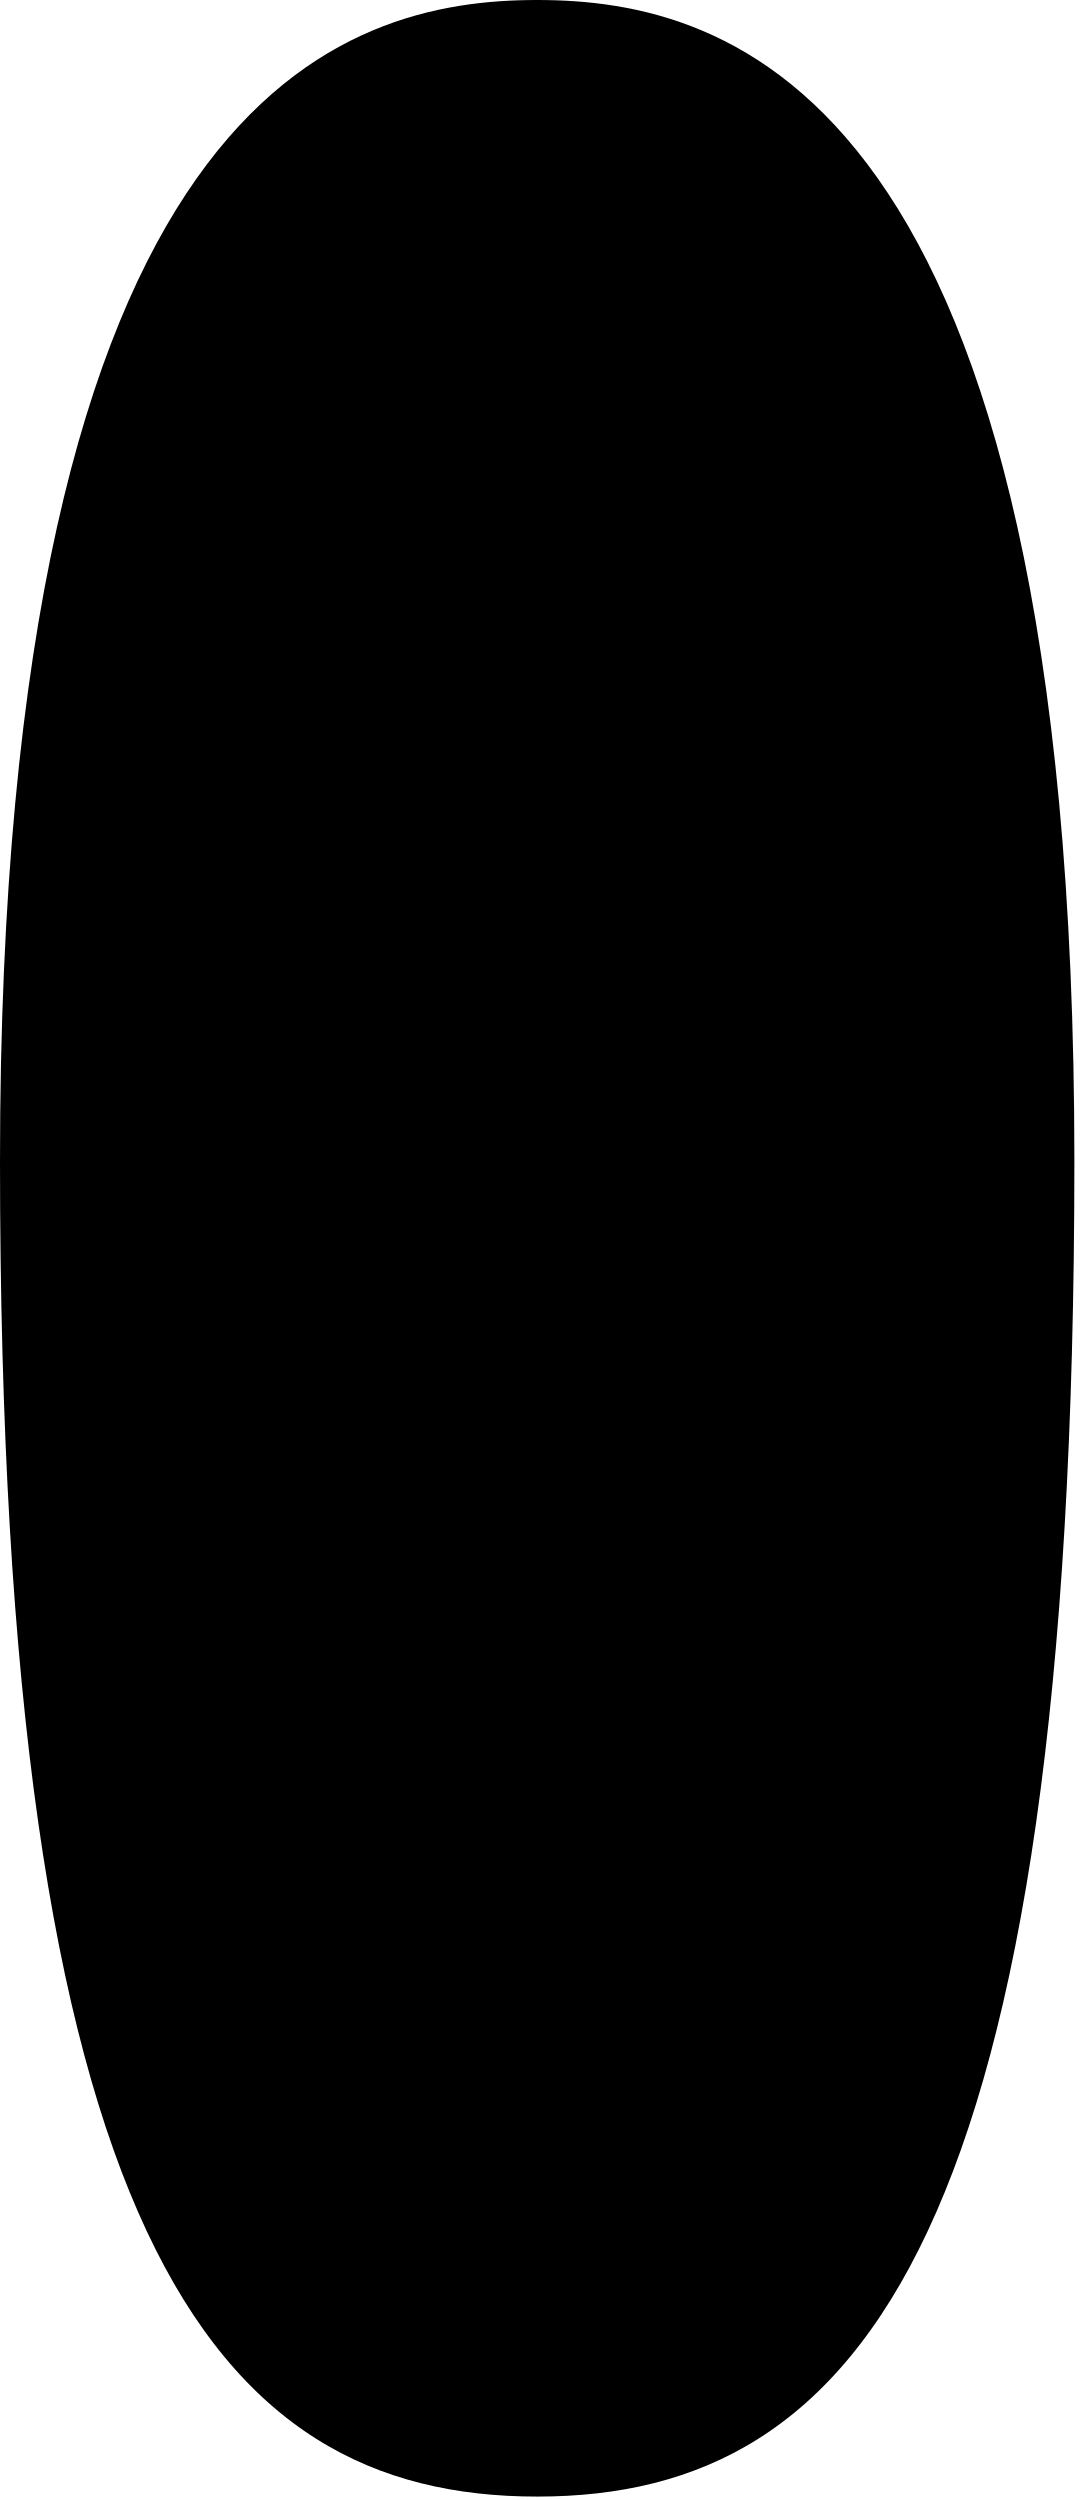
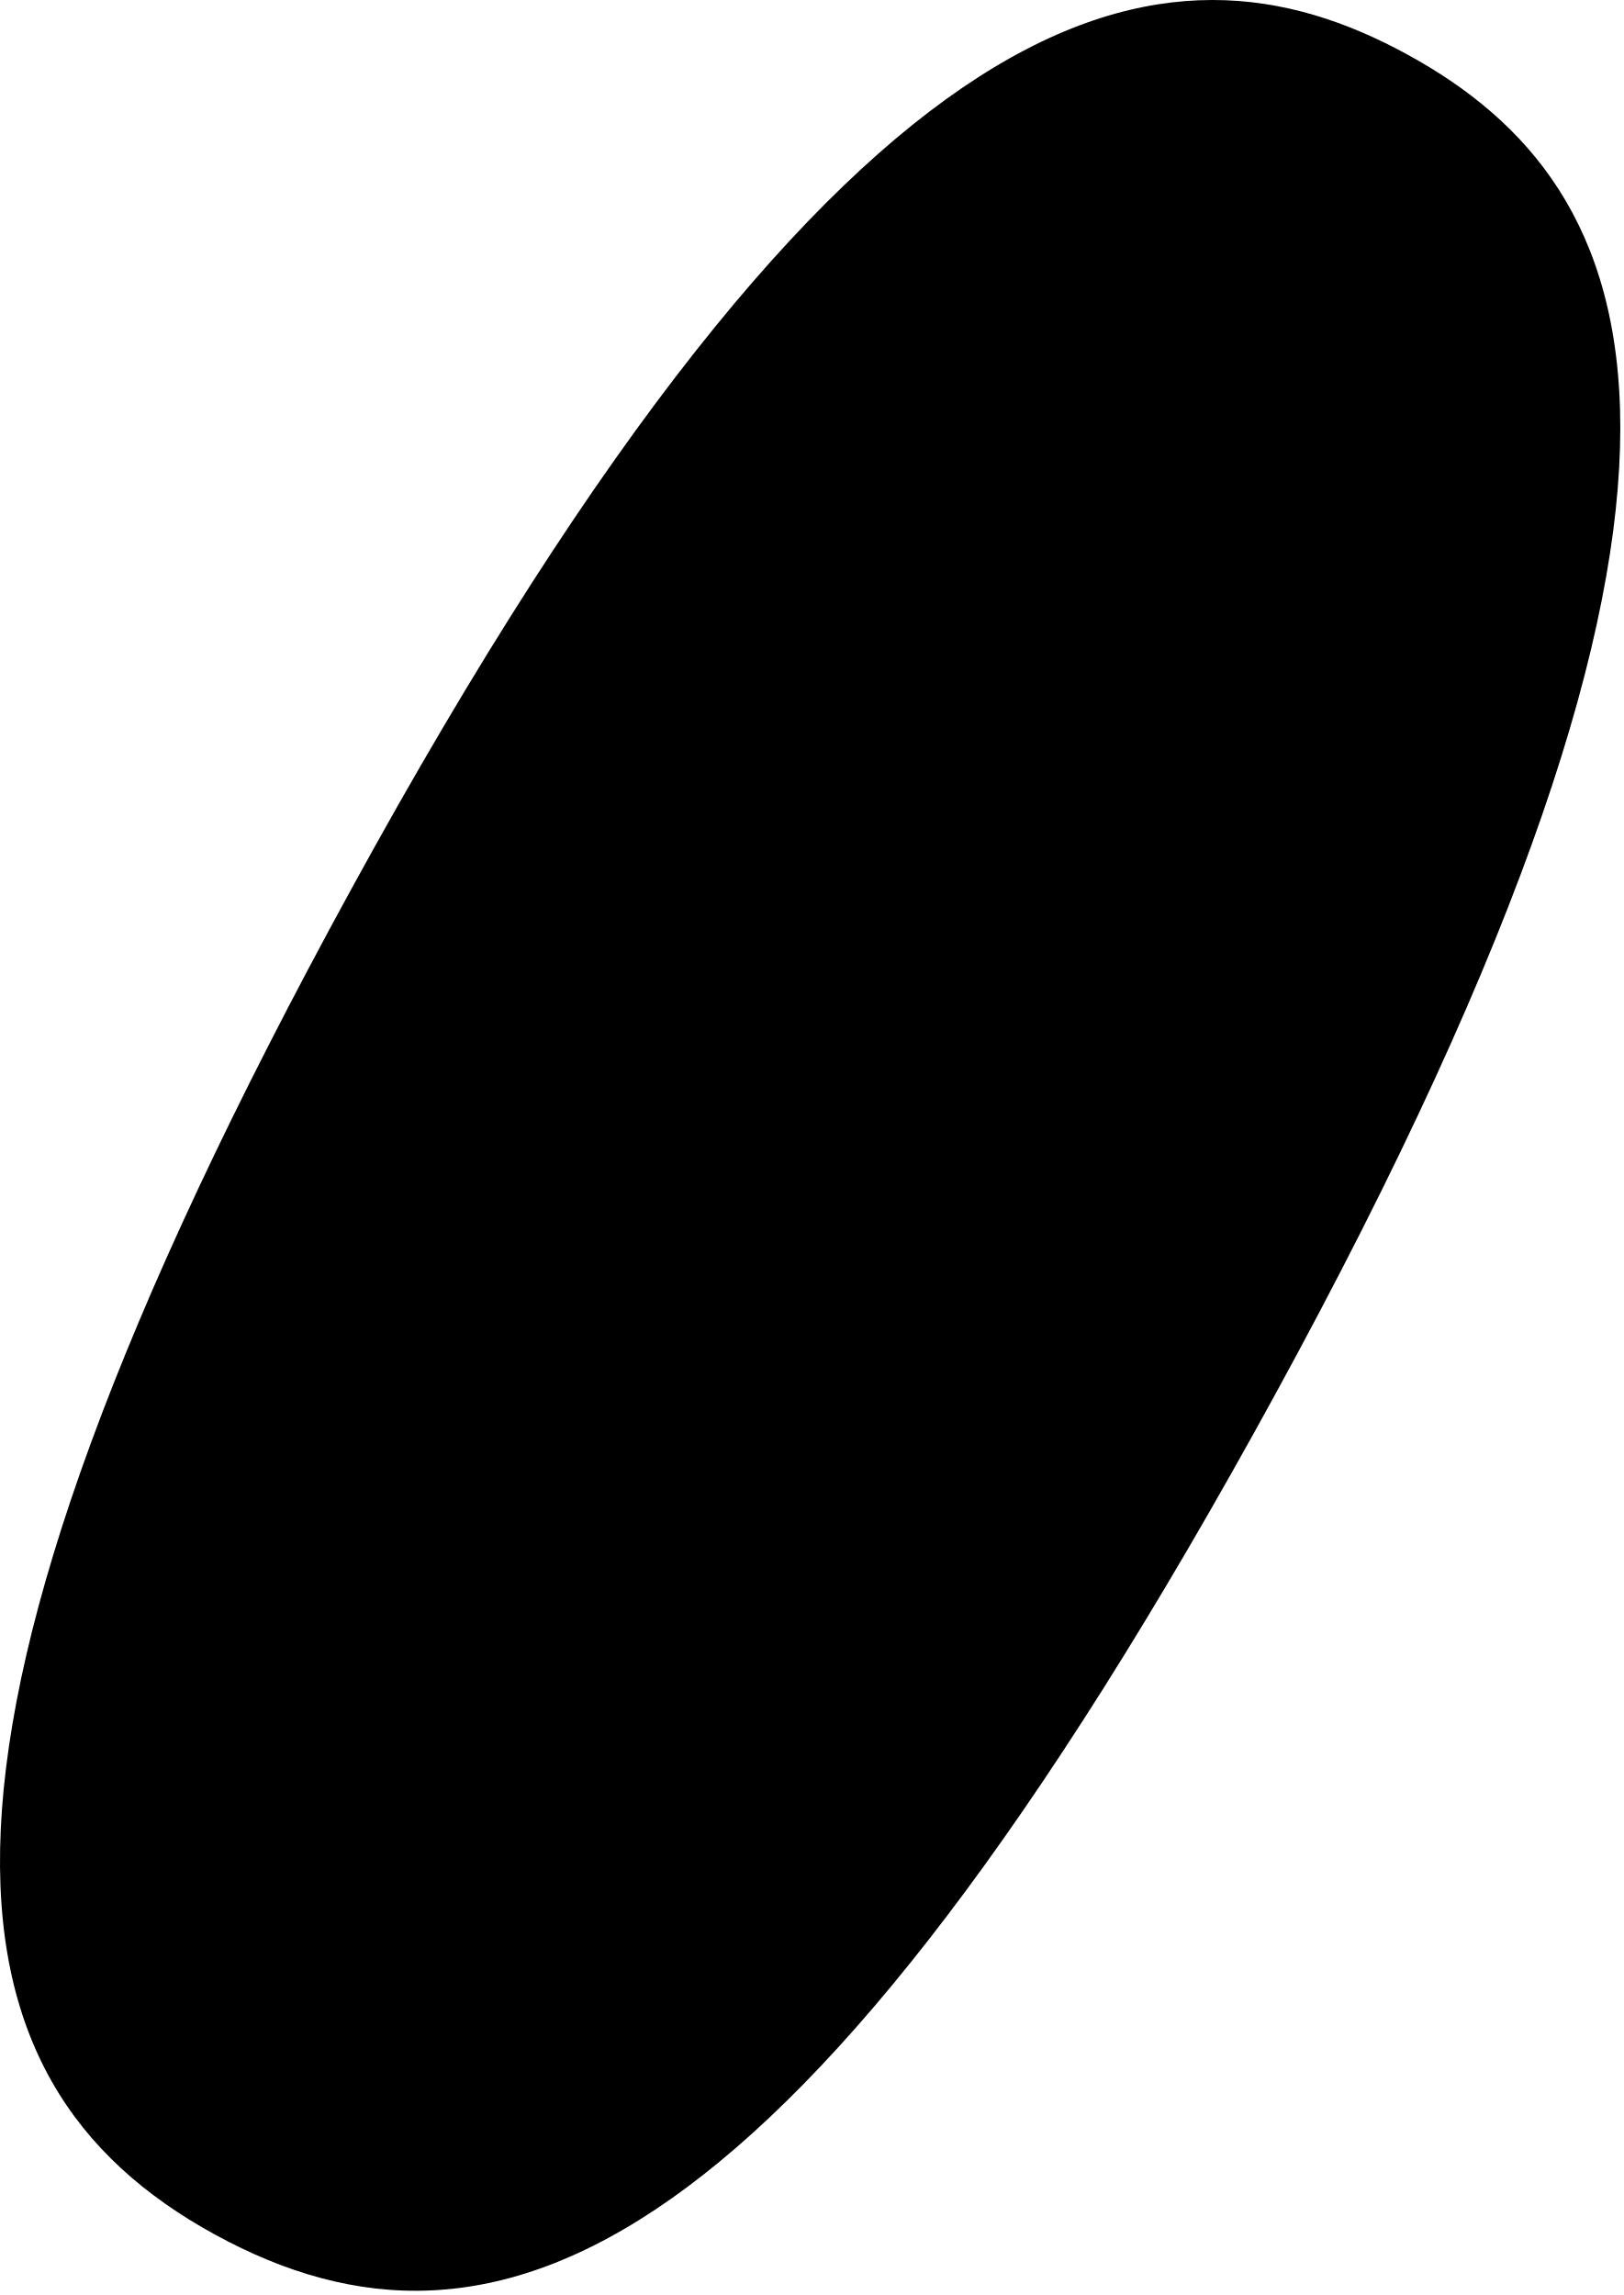
- <svg xmlns="http://www.w3.org/2000/svg" width="133" height="308" viewBox="0 0 133 308" fill="none">
-   <path d="M5.41247e-08 143.036C1.04134e-07 275.196 26.133 307.579 66.186 307.579C106.239 307.579 132.363 275.205 132.363 143.036C132.363 10.867 89.796 -3.39785e-08 66.186 -2.50446e-08C42.576 -1.61108e-08 4.11567e-09 10.877 5.41247e-08 143.036Z" fill="black" />
+ <svg xmlns="http://www.w3.org/2000/svg" width="319" height="451" viewBox="0 0 319 451" fill="none">
+   <path d="M68.946 174.88C-23.942 344.683 -12.71 409.064 42.232 439.119C97.173 469.173 156.872 445.335 250.493 274.192C349.687 92.861 323.693 36.497 276.577 10.723C229.462 -15.05 168.14 -6.451 68.946 174.88Z" fill="black" />
</svg>
